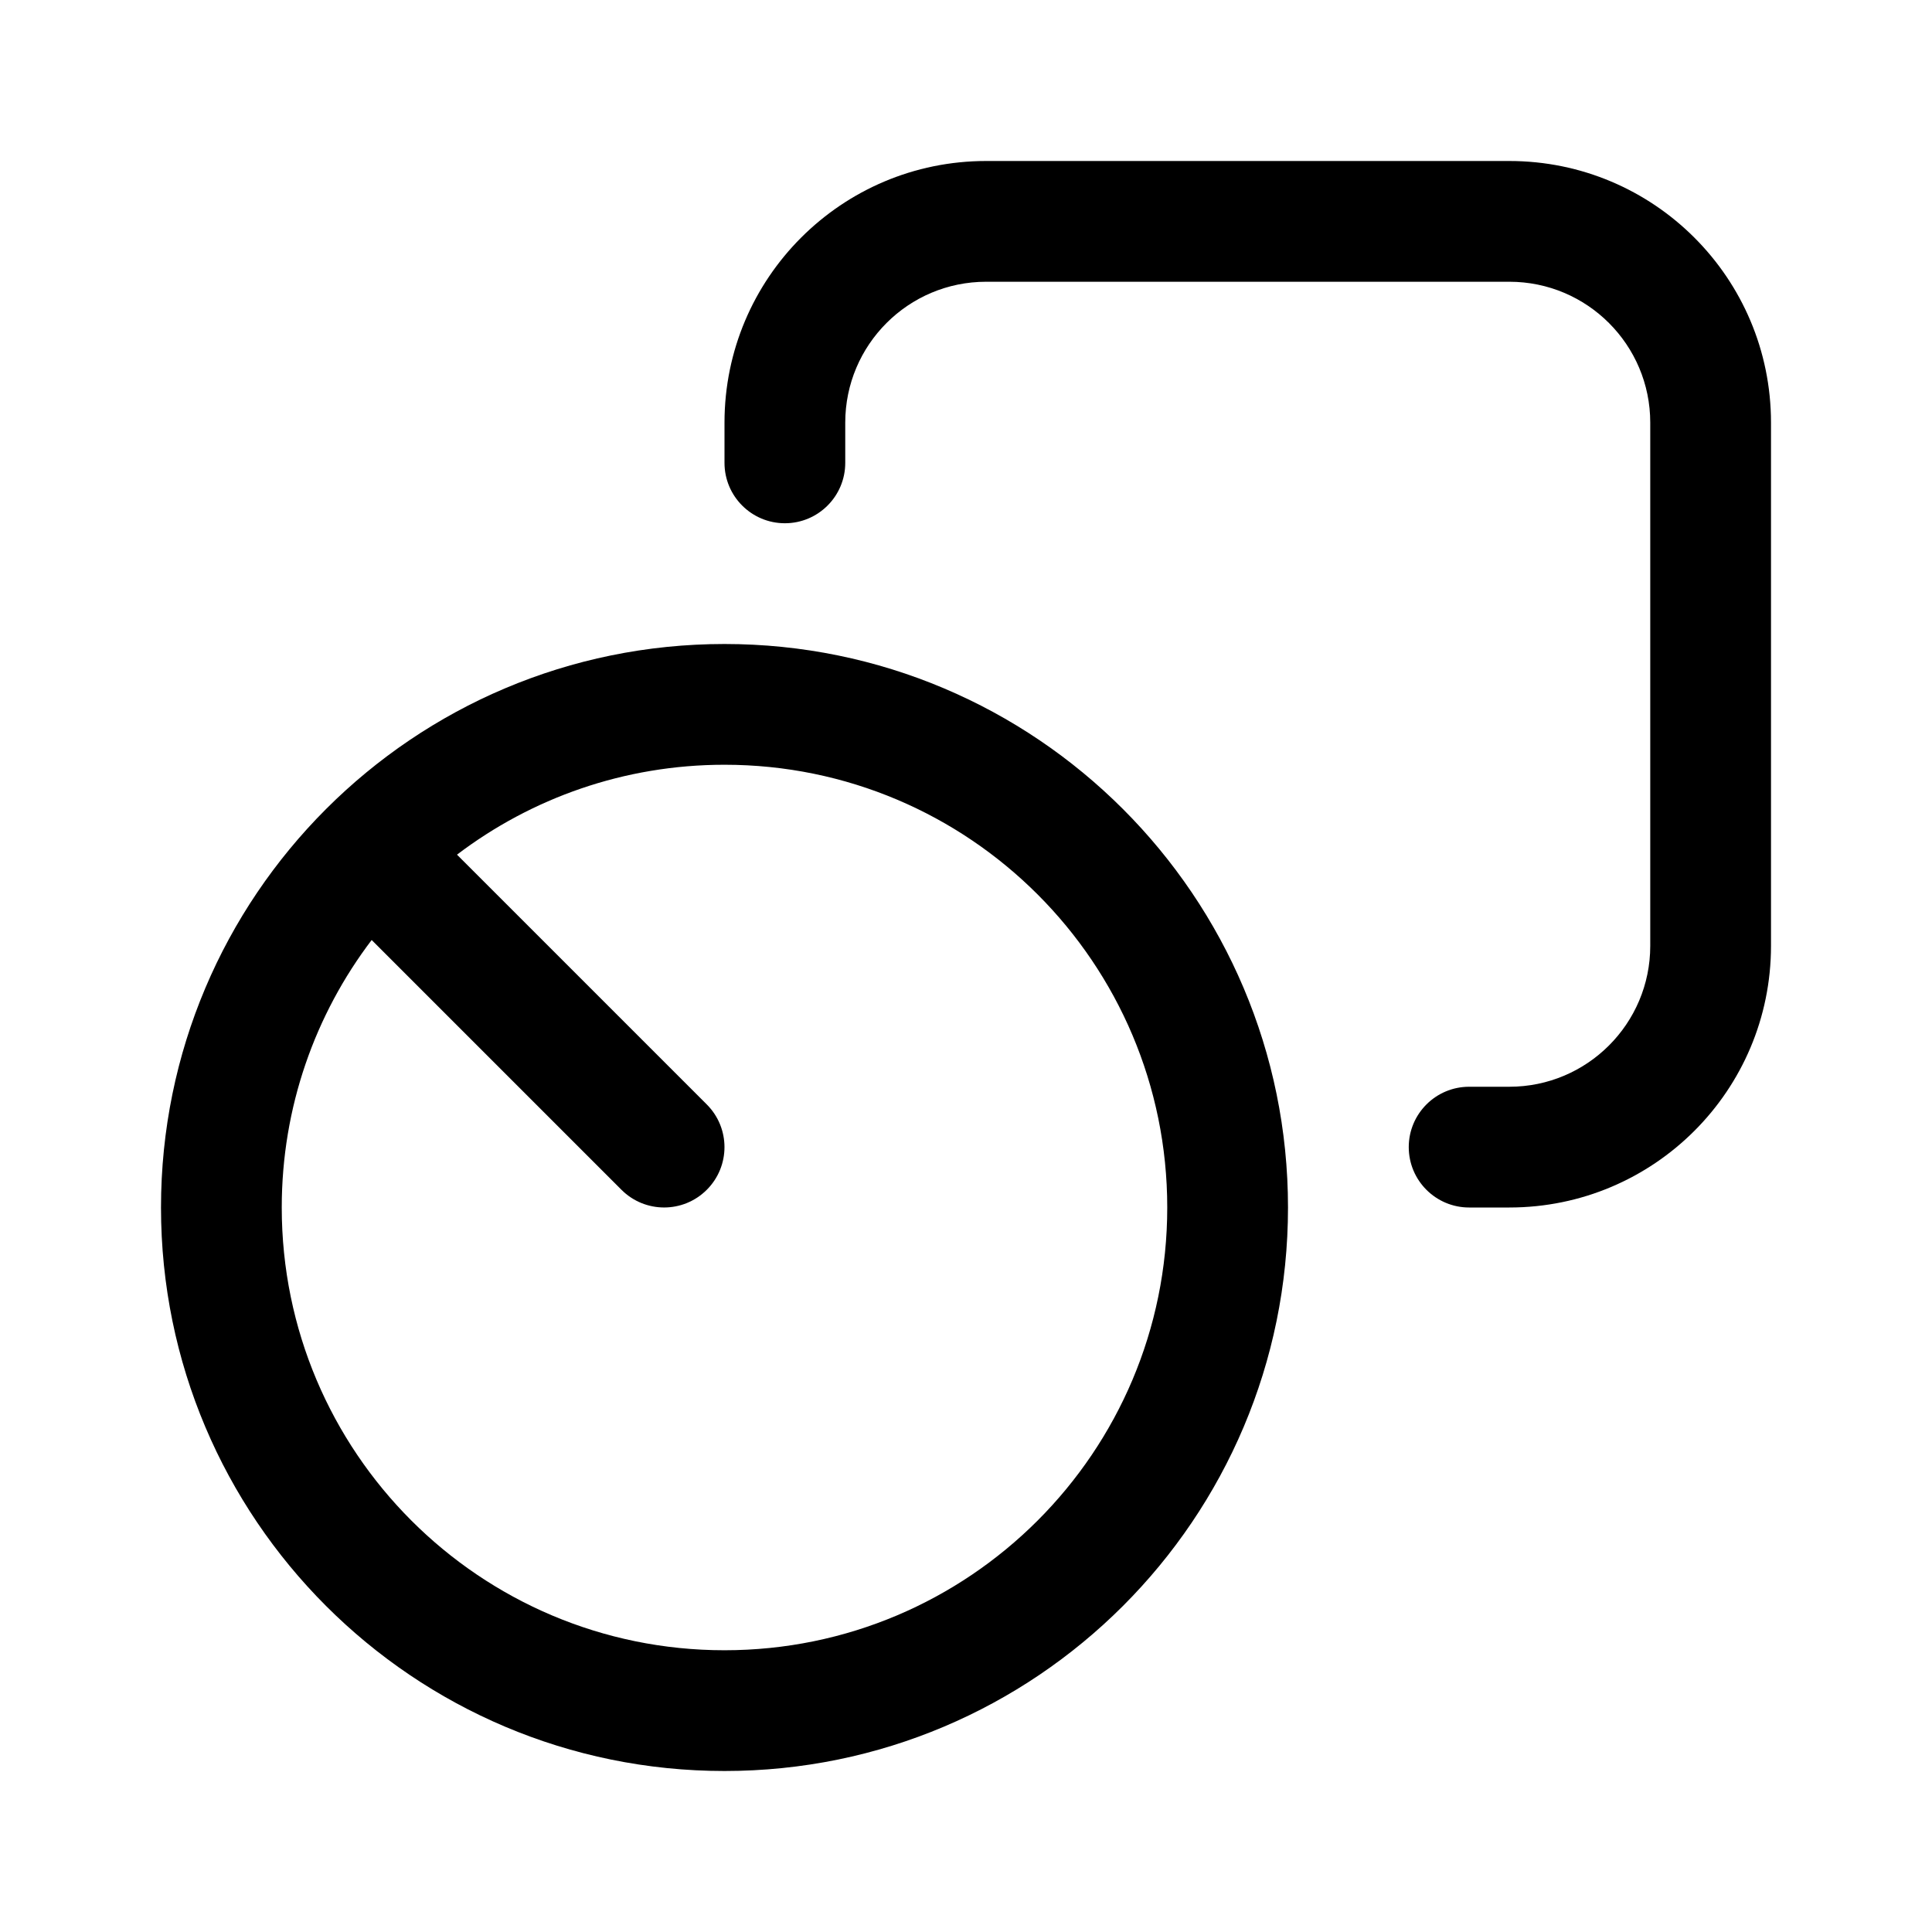
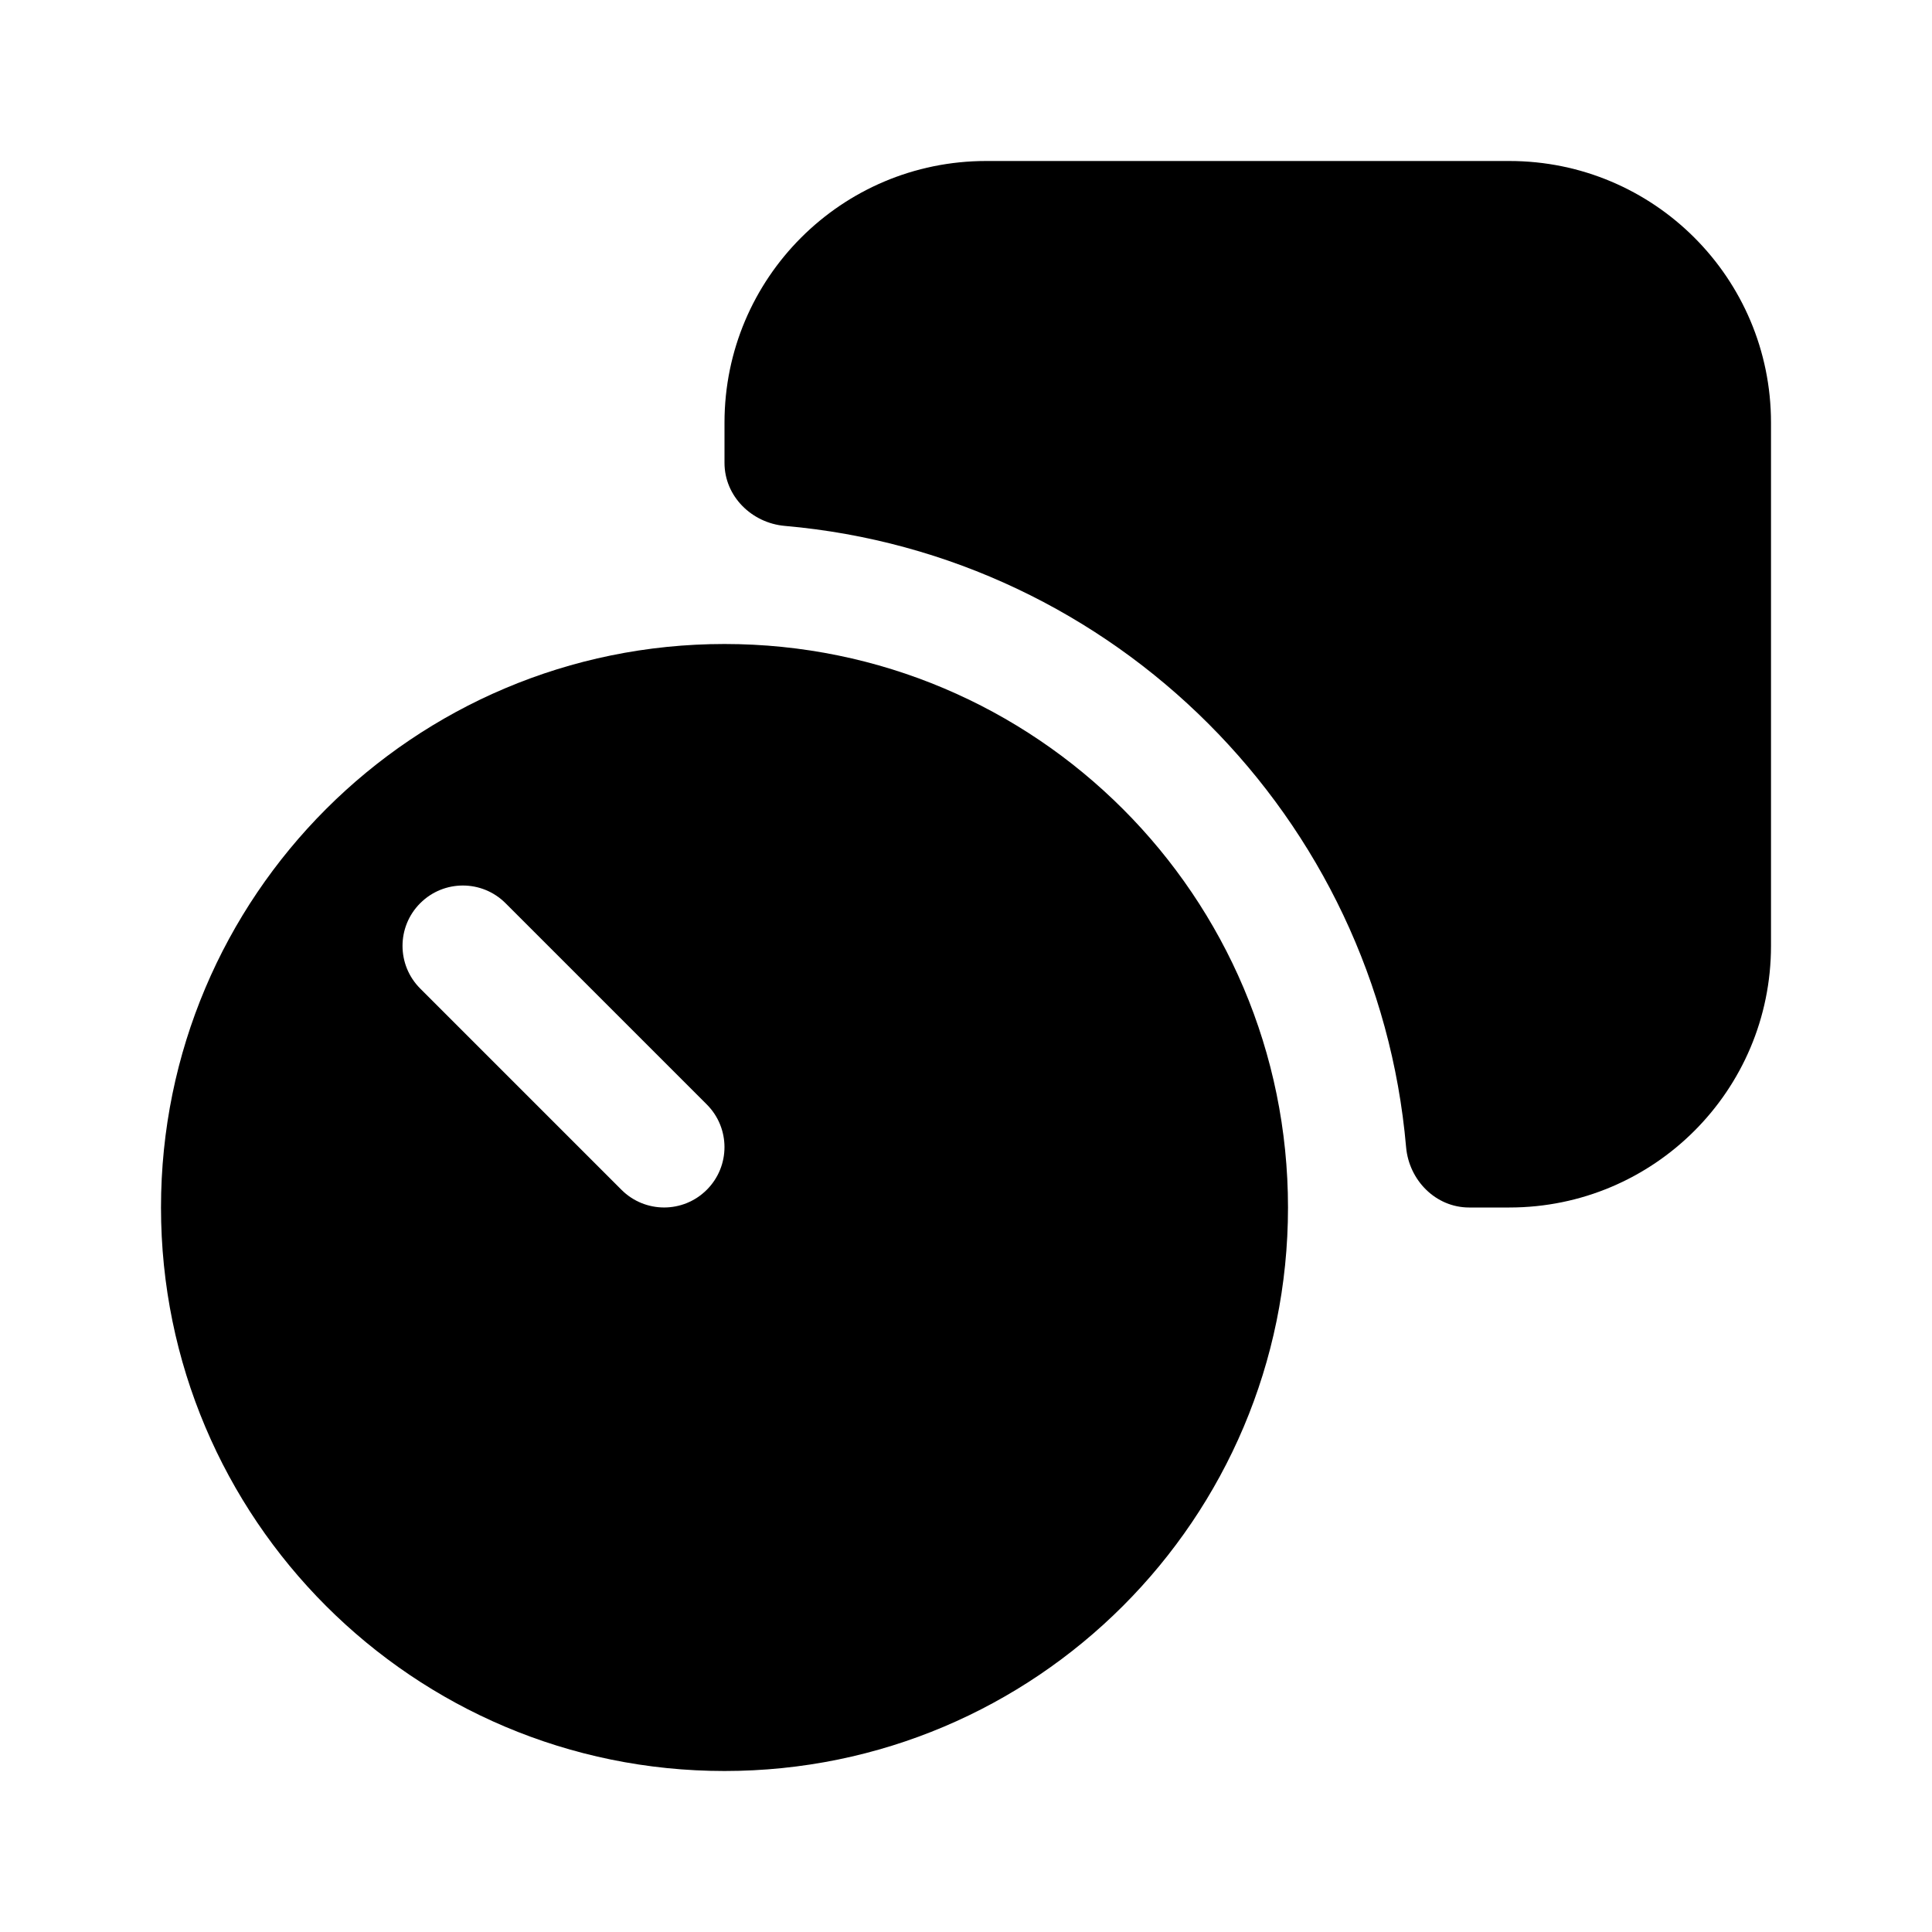
<svg xmlns="http://www.w3.org/2000/svg" width="24" height="24" viewBox="0 0 24 24" fill="currentColor">
-   <path d="M12.25 2C10.455 2 9 3.455 9 5.25V5.75C9 6.164 9.336 6.5 9.75 6.5C10.164 6.5 10.5 6.164 10.5 5.75V5.25C10.5 4.284 11.284 3.5 12.25 3.5H18.75C19.716 3.5 20.5 4.284 20.5 5.25V11.75C20.5 12.716 19.716 13.5 18.75 13.5H18.25C17.836 13.5 17.5 13.836 17.5 14.25C17.5 14.664 17.836 15 18.25 15H18.75C20.545 15 22 13.545 22 11.75V5.25C22 3.455 20.545 2 18.75 2H12.25Z" />
-   <path fill-rule="evenodd" clip-rule="evenodd" d="M16 15C16 18.866 12.866 22 9 22C5.134 22 2 18.866 2 15C2 11.134 5.134 8 9 8C12.866 8 16 11.134 16 15ZM14.5 15C14.5 18.038 12.038 20.5 9 20.5C5.962 20.5 3.5 18.038 3.5 15C3.5 13.752 3.916 12.6 4.617 11.677L7.72 14.78C8.013 15.073 8.487 15.073 8.78 14.78C9.073 14.487 9.073 14.013 8.78 13.72L5.677 10.617C6.6 9.916 7.752 9.5 9 9.5C12.038 9.5 14.5 11.962 14.5 15Z" />
+   <path d="M9 5.25C9 3.455 10.455 2 12.25 2H18.75C20.545 2 22 3.455 22 5.25V11.75C22 13.545 20.545 15 18.75 15H18.25C17.836 15 17.503 14.663 17.467 14.25C17.11 10.154 13.846 6.891 9.75 6.533C9.337 6.497 9 6.164 9 5.75V5.25Z" />
+   <path fill-rule="evenodd" clip-rule="evenodd" d="M9 22C12.866 22 16 18.866 16 15C16 11.134 12.866 8 9 8C5.134 8 2 11.134 2 15C2 18.866 5.134 22 9 22ZM6.28 11.22C5.987 10.927 5.513 10.927 5.22 11.22C4.927 11.513 4.927 11.987 5.22 12.28L7.72 14.78C8.013 15.073 8.487 15.073 8.78 14.78C9.073 14.487 9.073 14.013 8.78 13.72L6.28 11.22Z" />
</svg>
